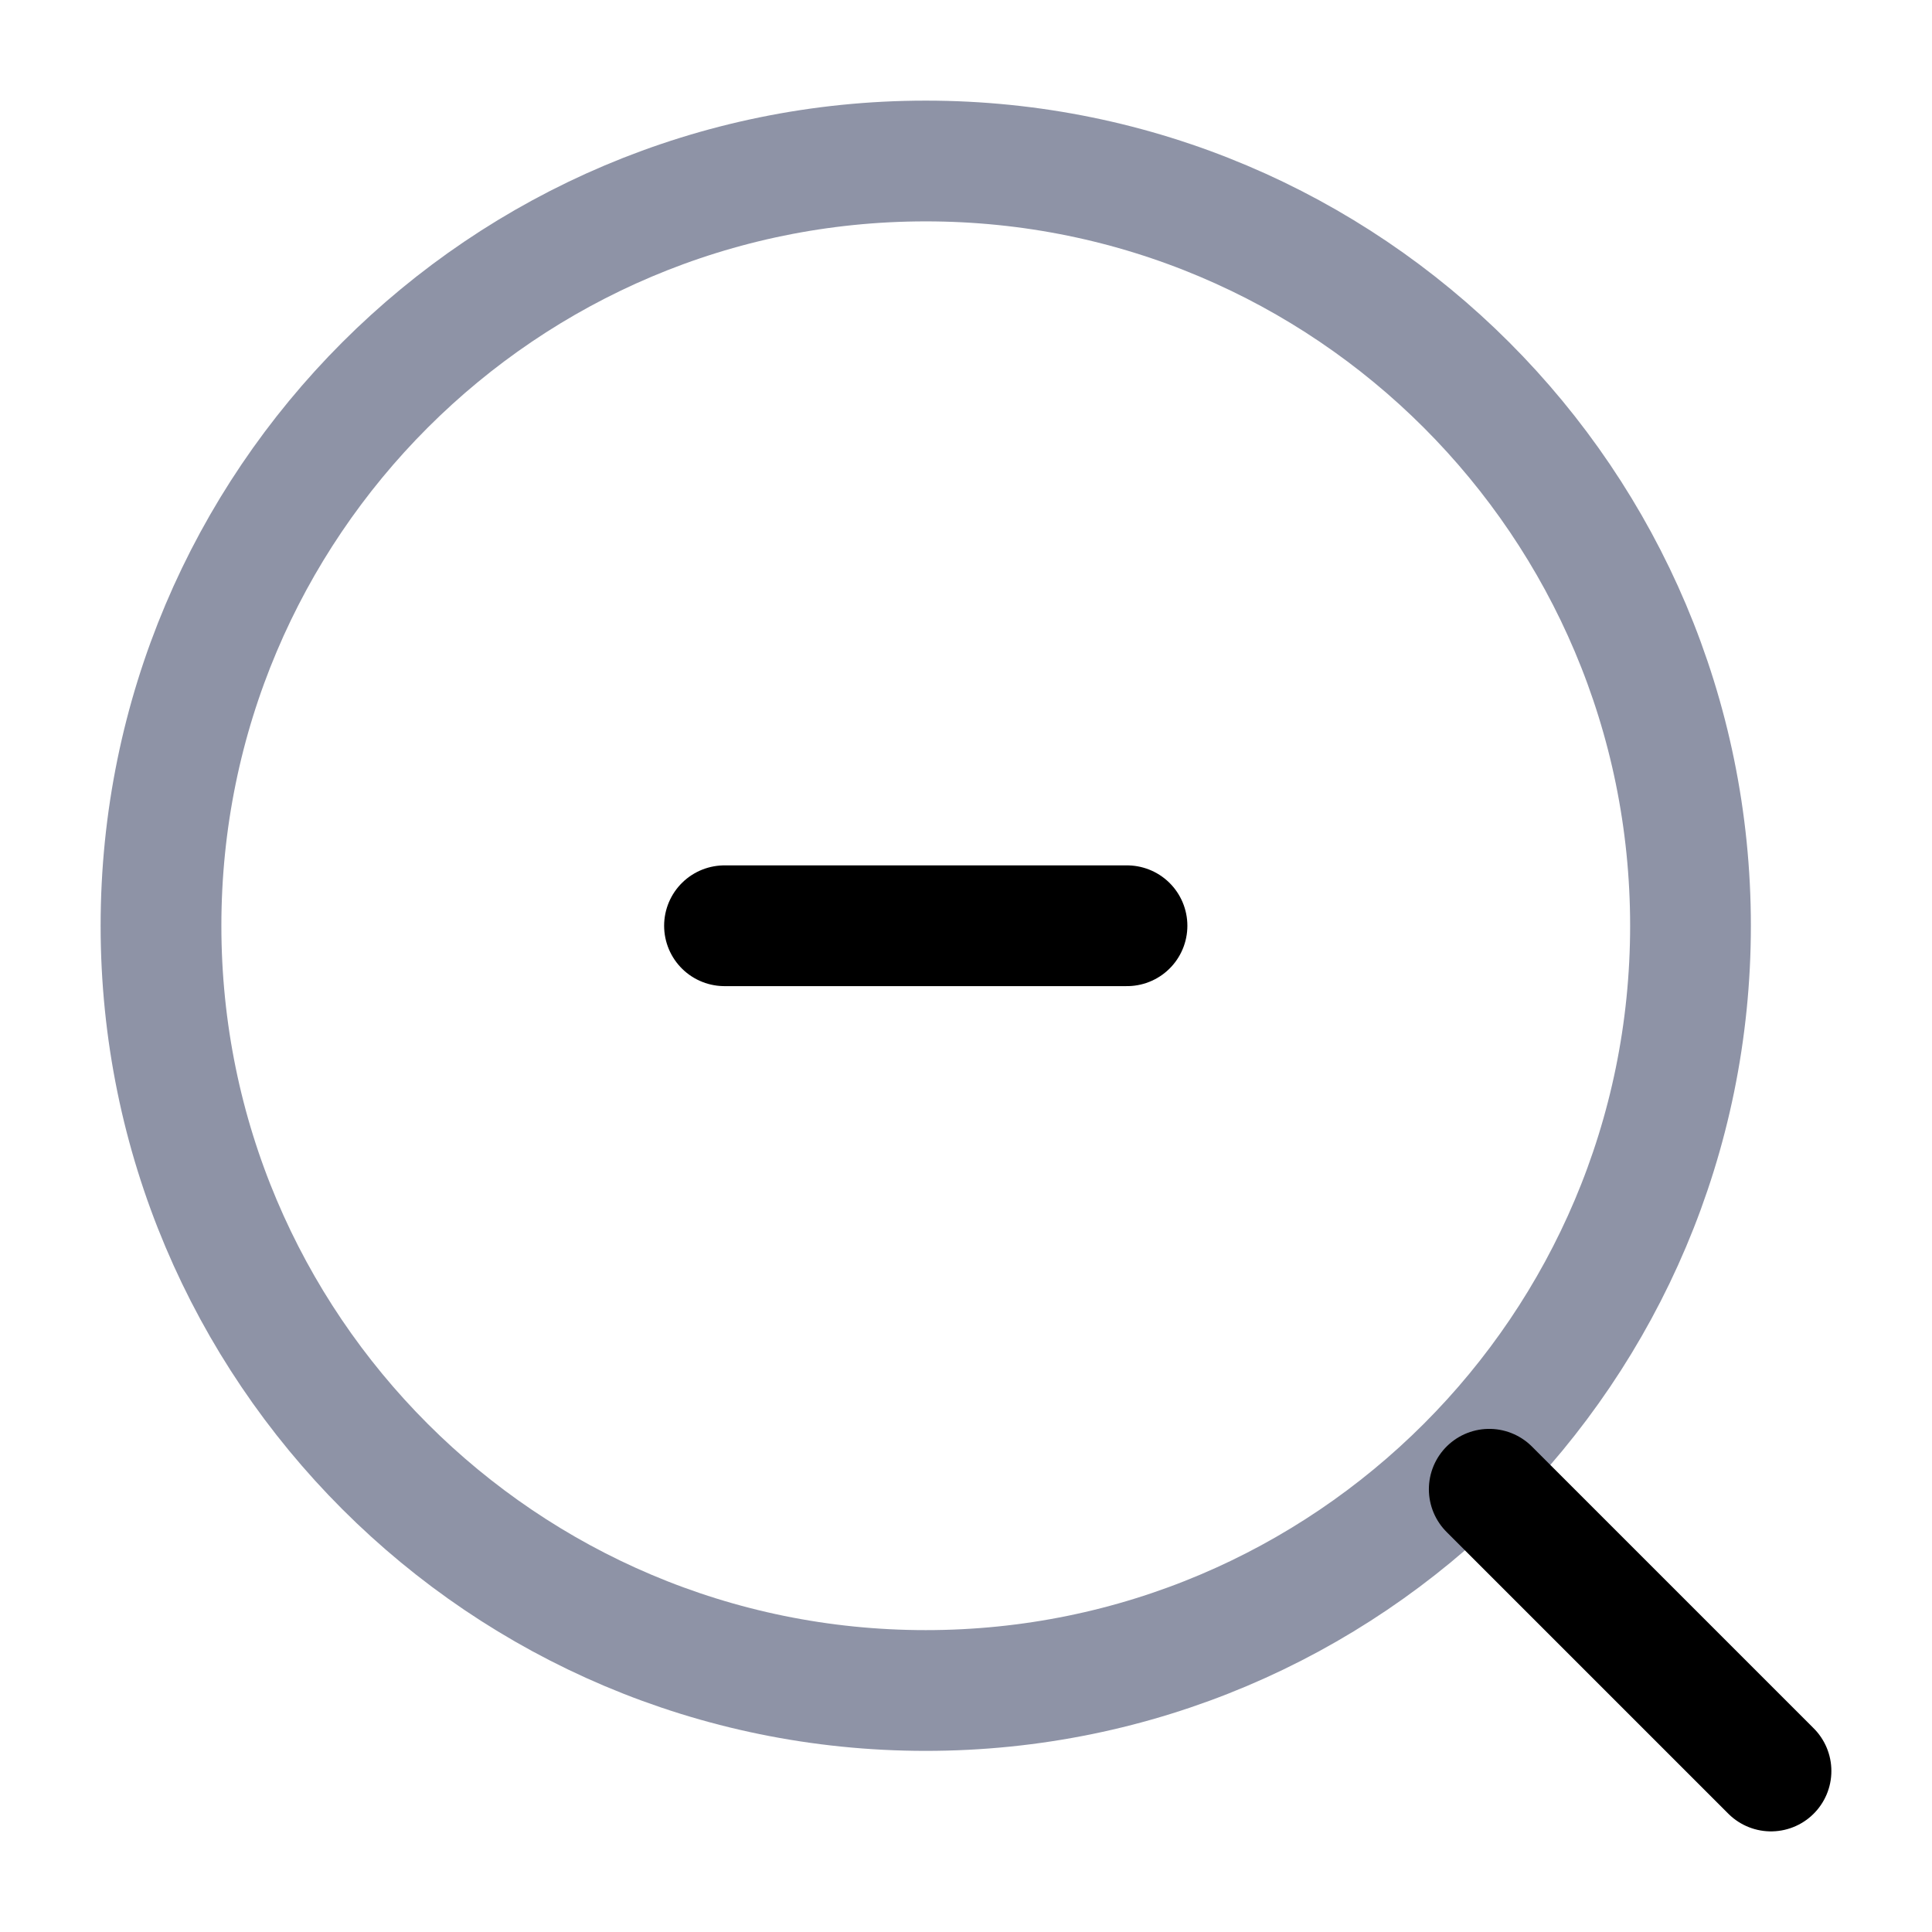
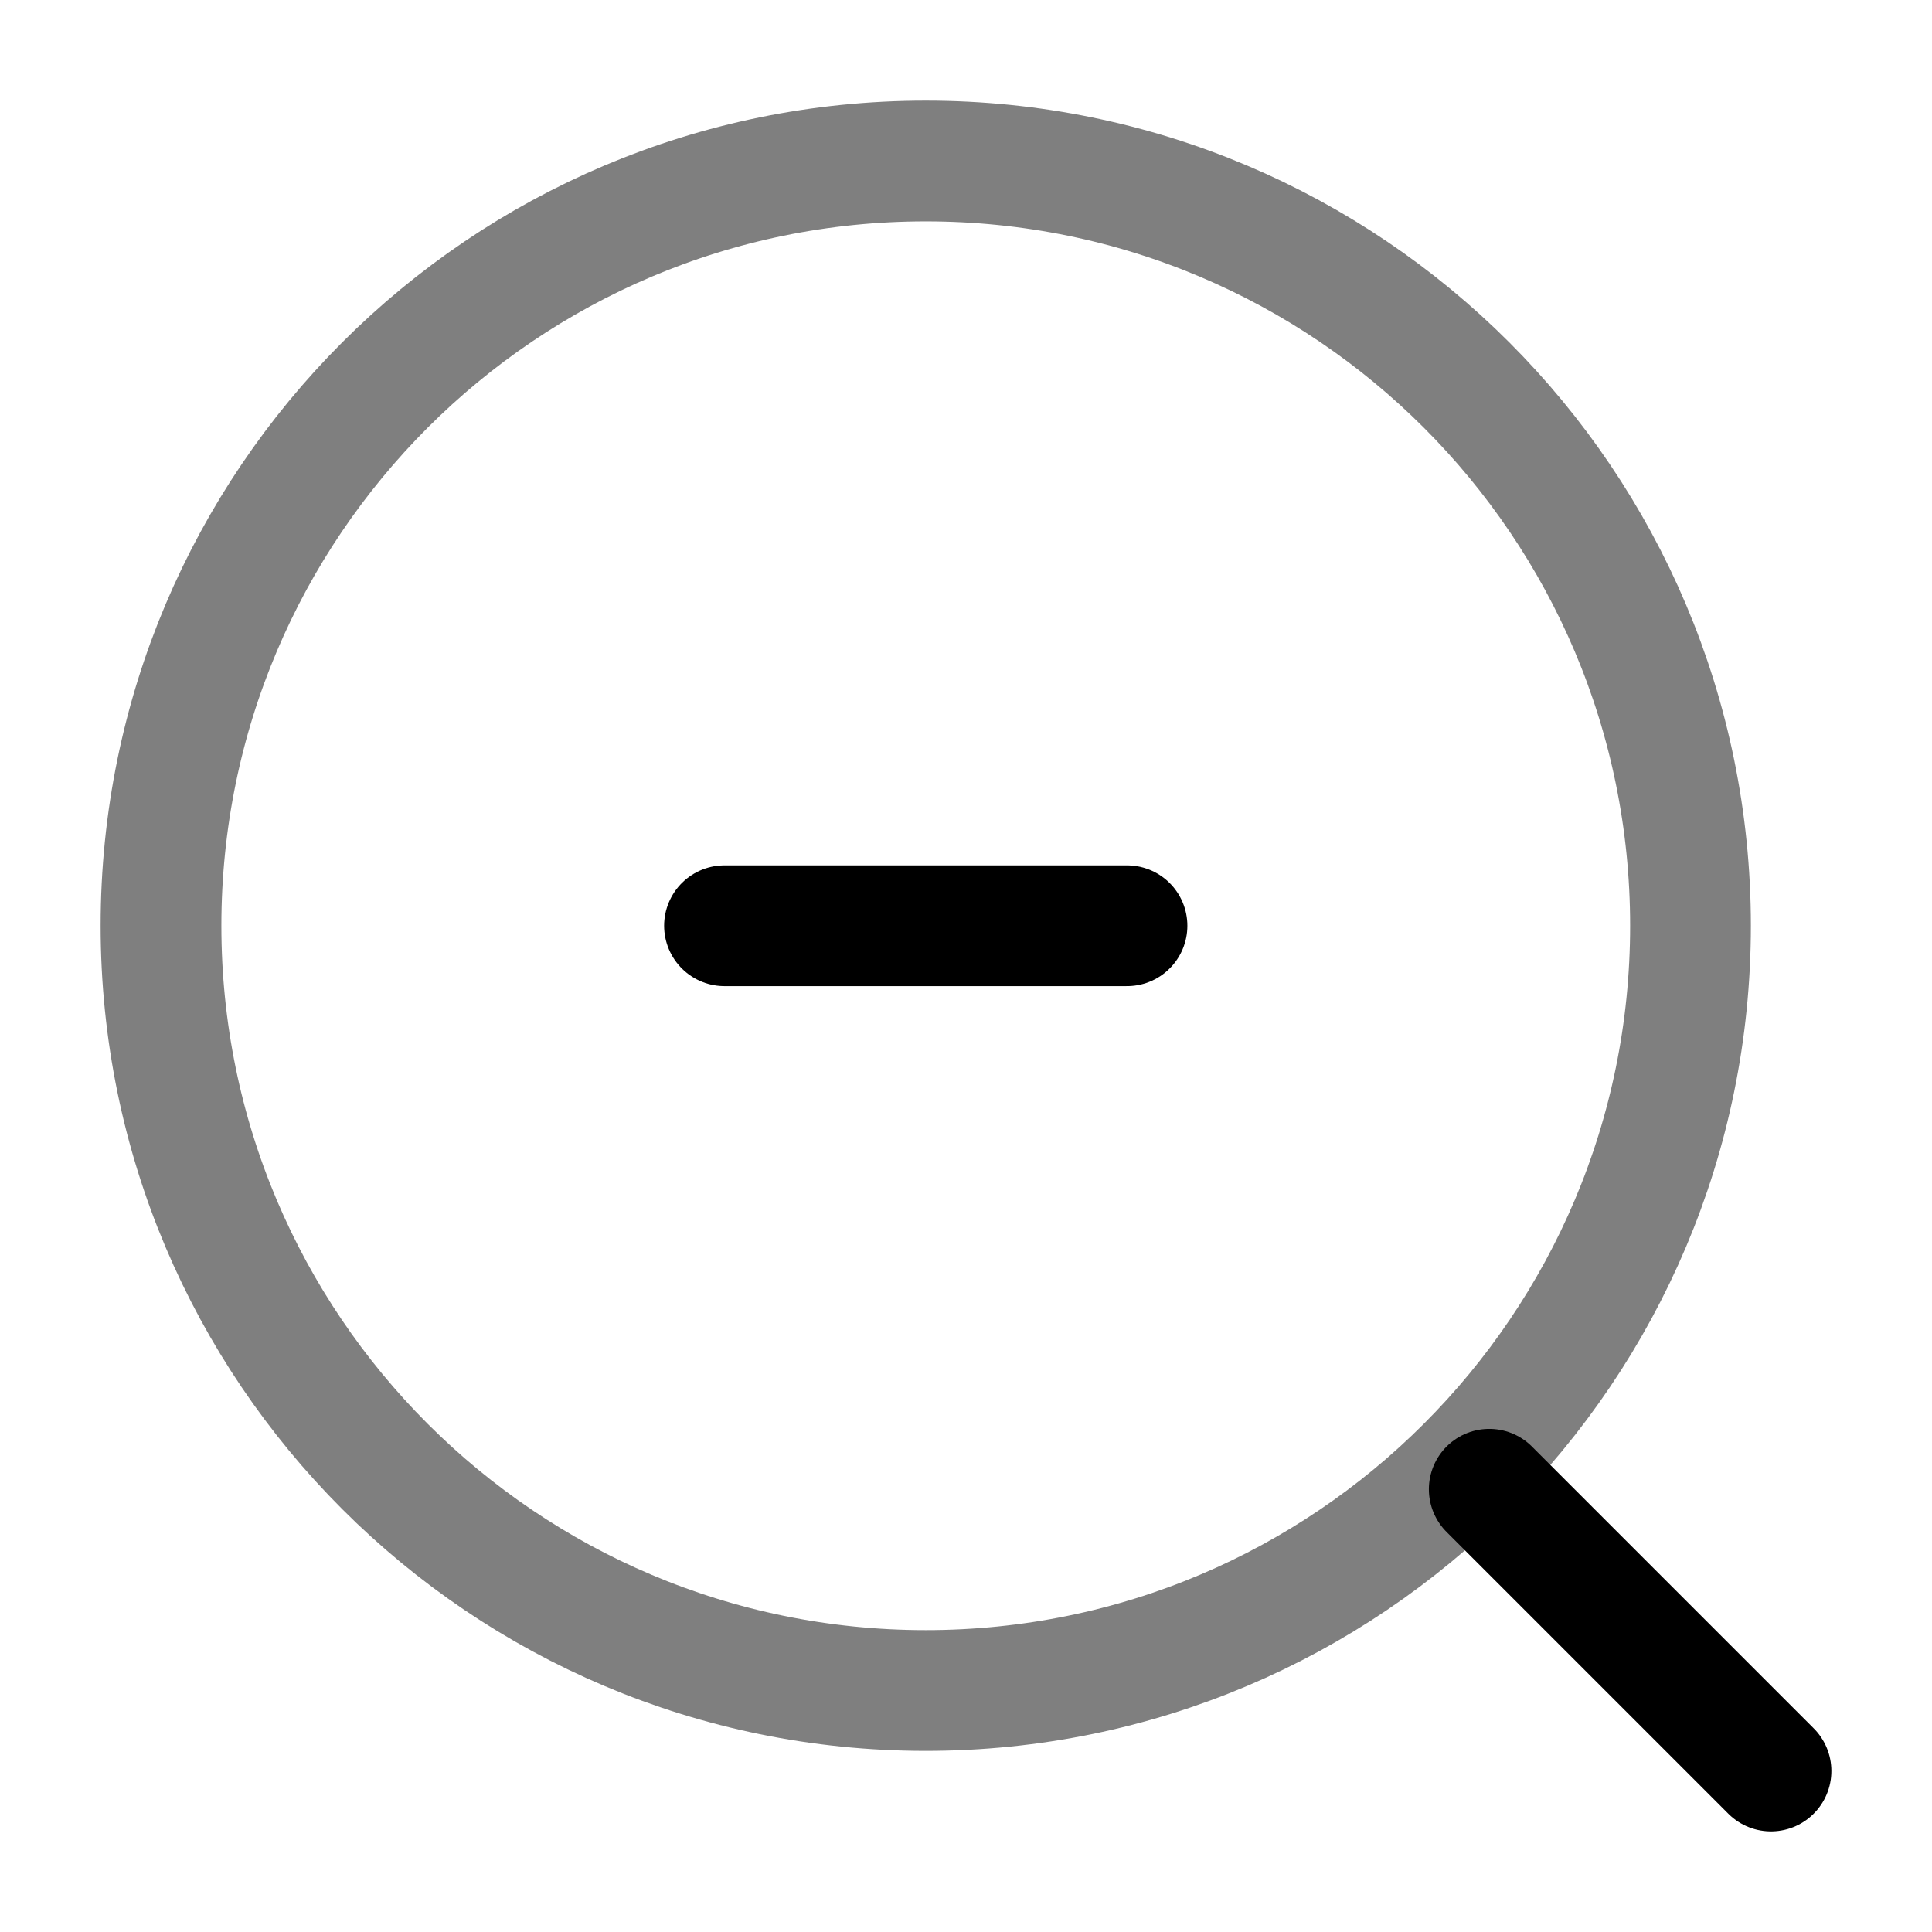
<svg xmlns="http://www.w3.org/2000/svg" width="24" height="24" viewBox="0 0 24 24" fill="none">
-   <circle cx="11.5" cy="11.5" r="9.5" stroke="#8E93A6" stroke-width="1.5" />
+   <circle cx="11.5" cy="11.5" r="9.5" stroke="currentColor" stroke-width="1.5" opacity="0.5" />
  <path d="M18.5 18.5L22 22" stroke="currentColor" stroke-width="1.5" stroke-linecap="round" />
  <path d="M9 11.5H11.5H14" stroke="currentColor" stroke-width="1.5" stroke-linecap="round" />
</svg>
